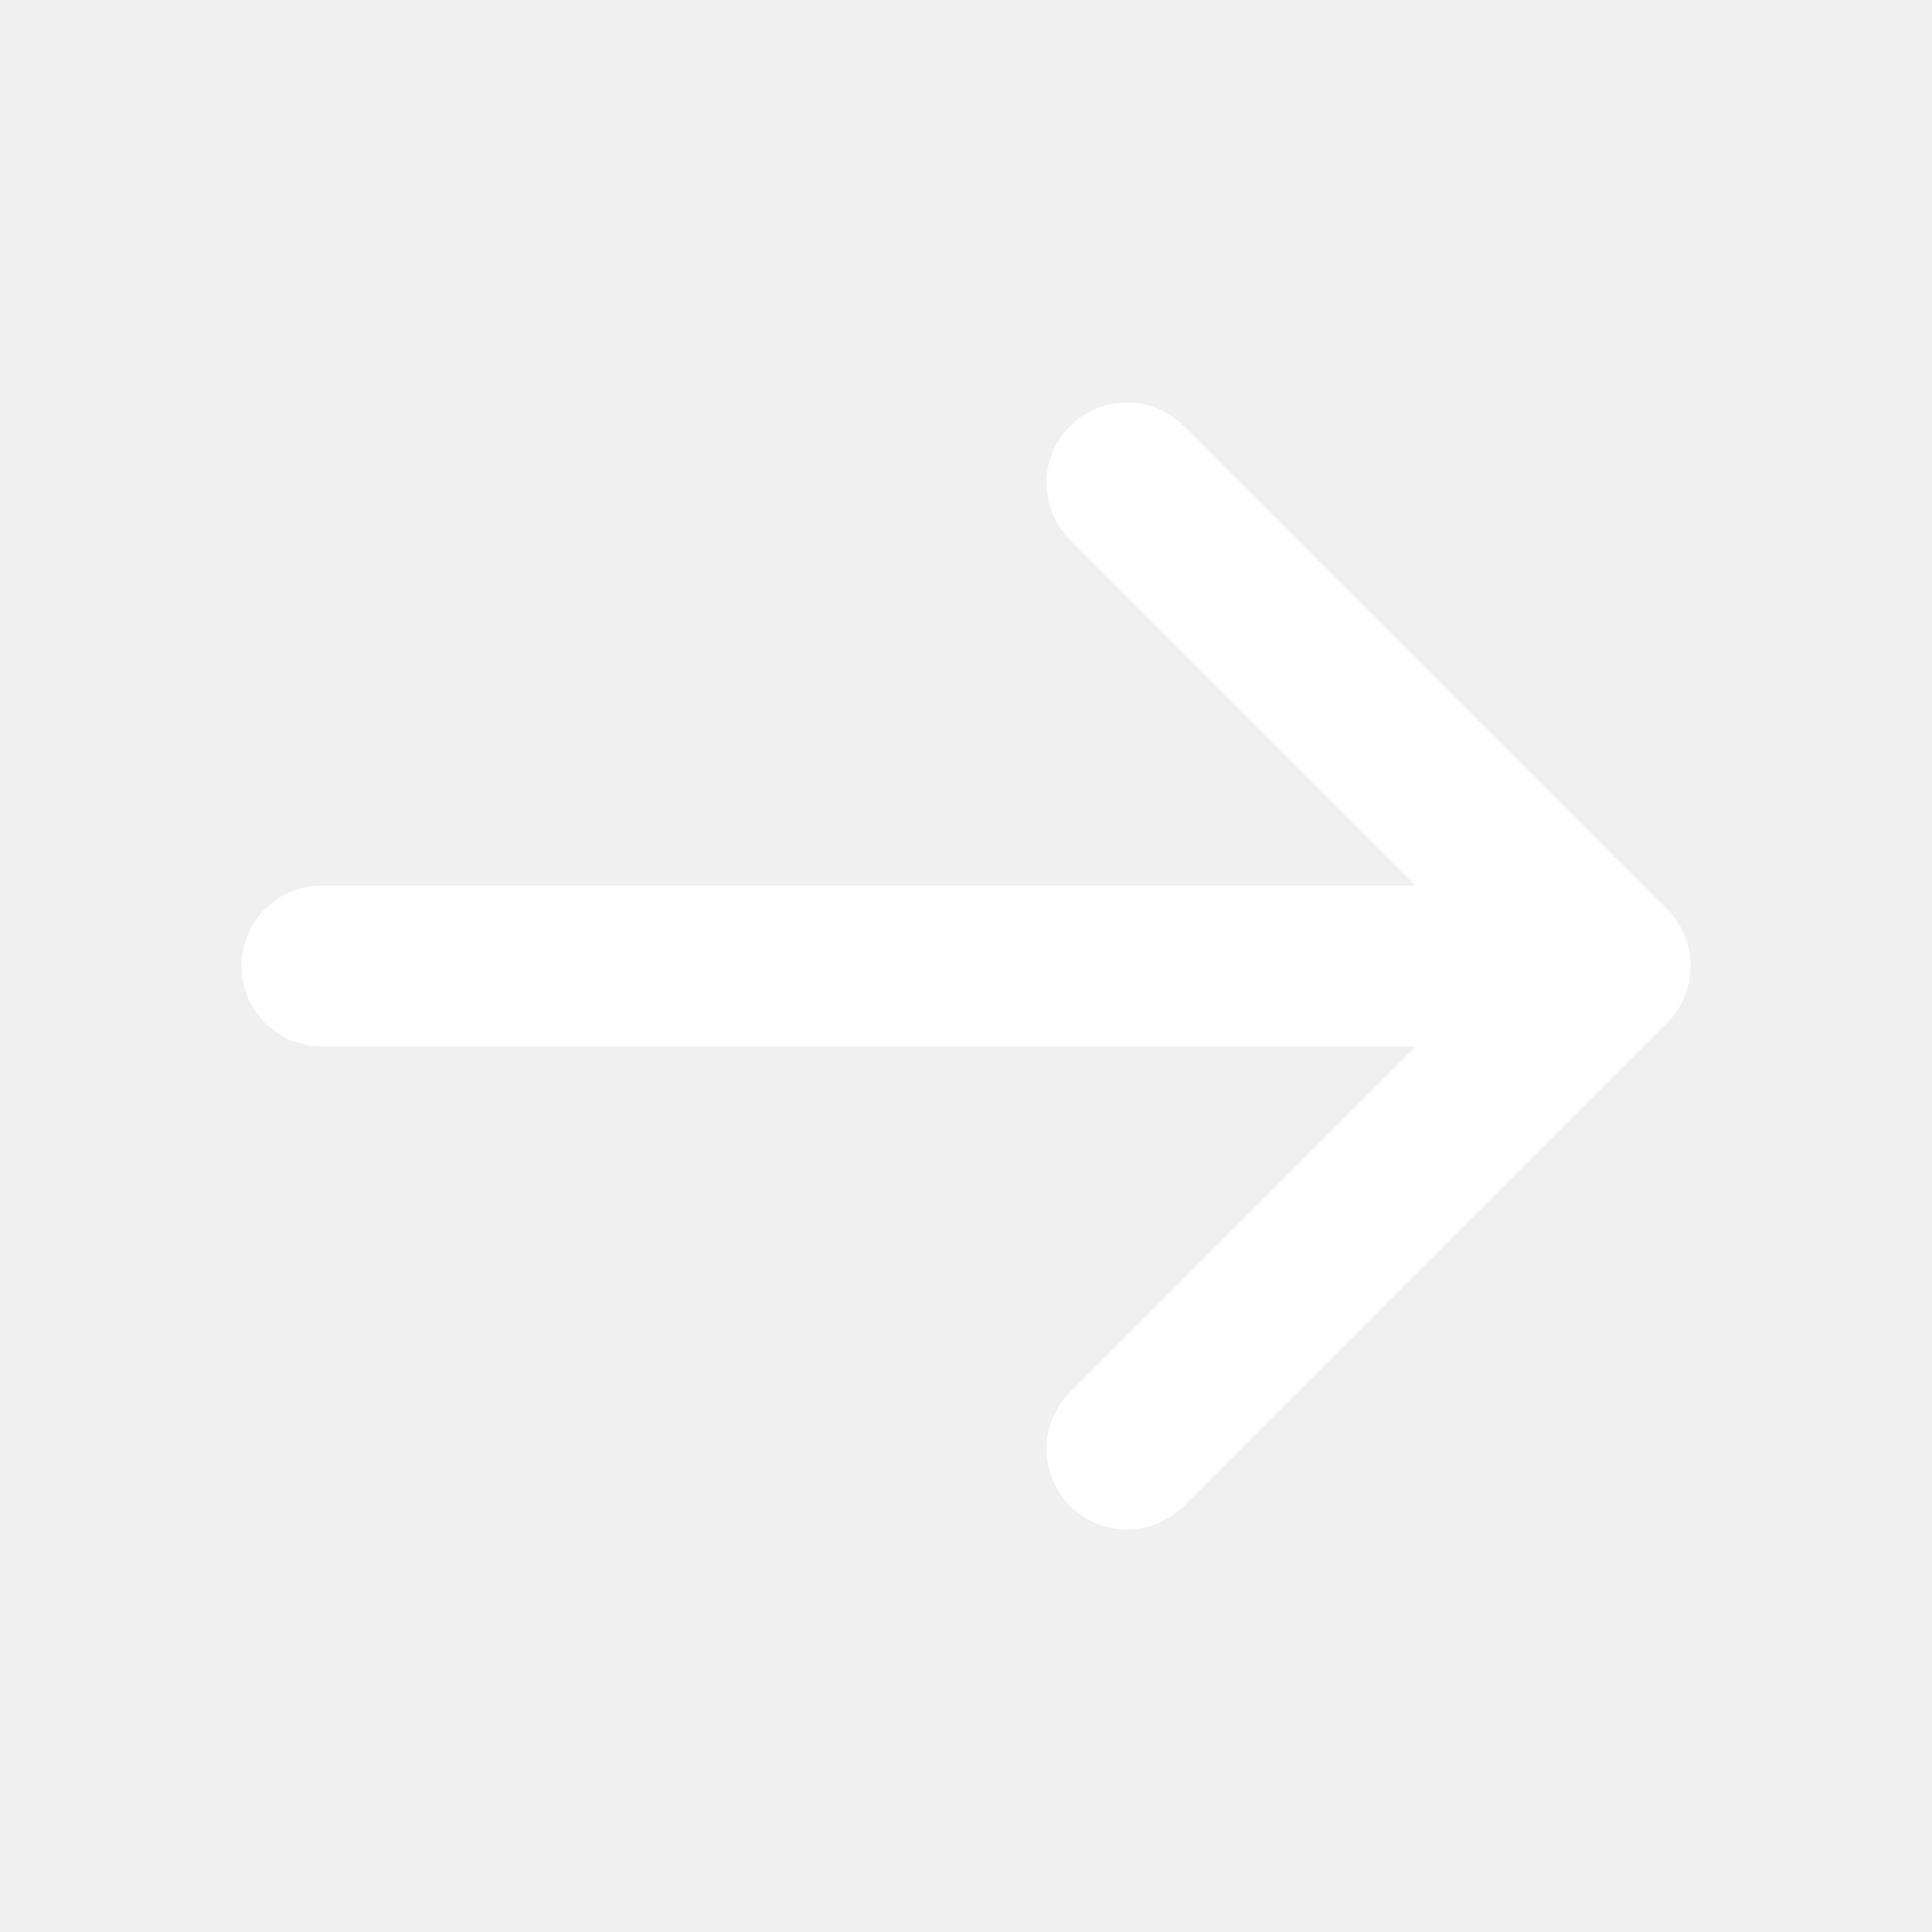
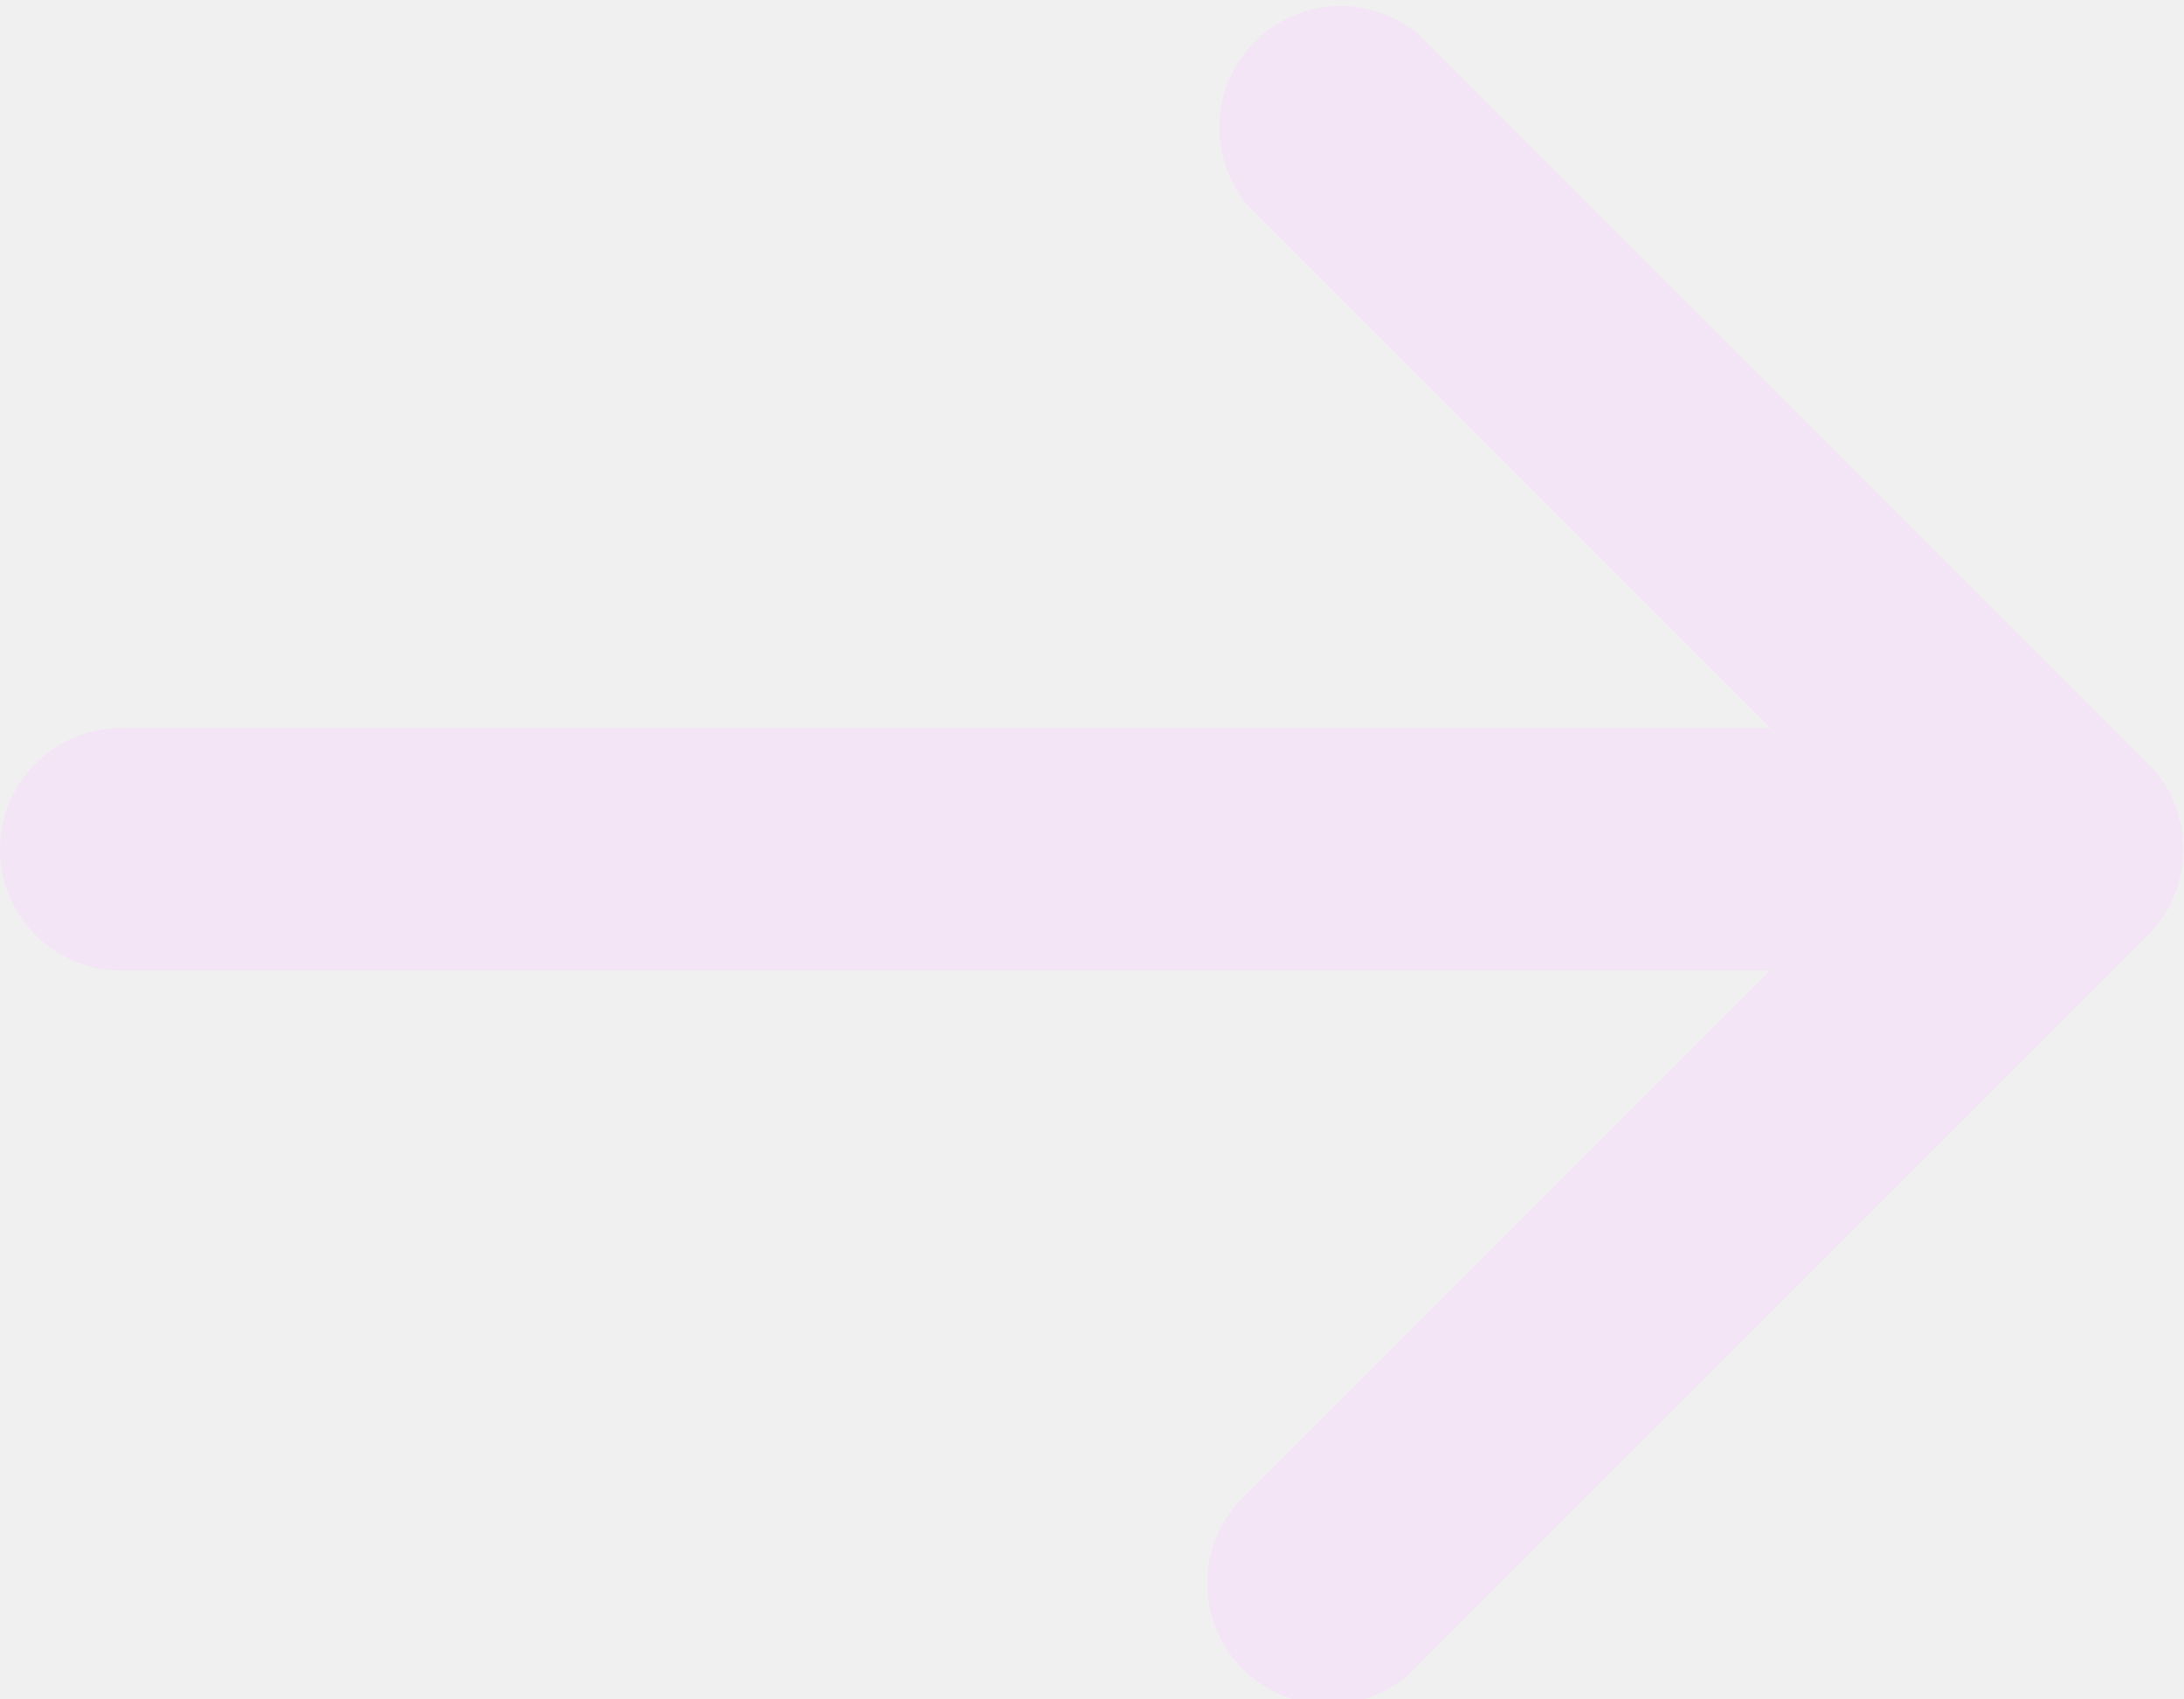
- <svg xmlns="http://www.w3.org/2000/svg" width="24" height="24" viewBox="0 0 24 24" fill="none" stroke="#FFF" stroke-width="2" stroke-linecap="round" stroke-linejoin="round">
-   <line x1="4" y1="12" x2="20" y2="12" />
-   <polyline points="14 6 20 12 14 18" />
+ <svg xmlns="http://www.w3.org/2000/svg" width="18" height="14" viewBox="0 0 18 14">
+   <path d="M17.92,7.38a1,1,0,0,0-.22-1.09l-6-6a1,1,0,0,0-1.41,1.41L14.59,6H1A1,1,0,0,0,1,8H14.59l-4.29,4.29a1,1,0,1,0,1.41,1.41l6-6A1,1,0,0,0,17.92,7.38Z" style="fill:#F3E5F5" />
</svg>
